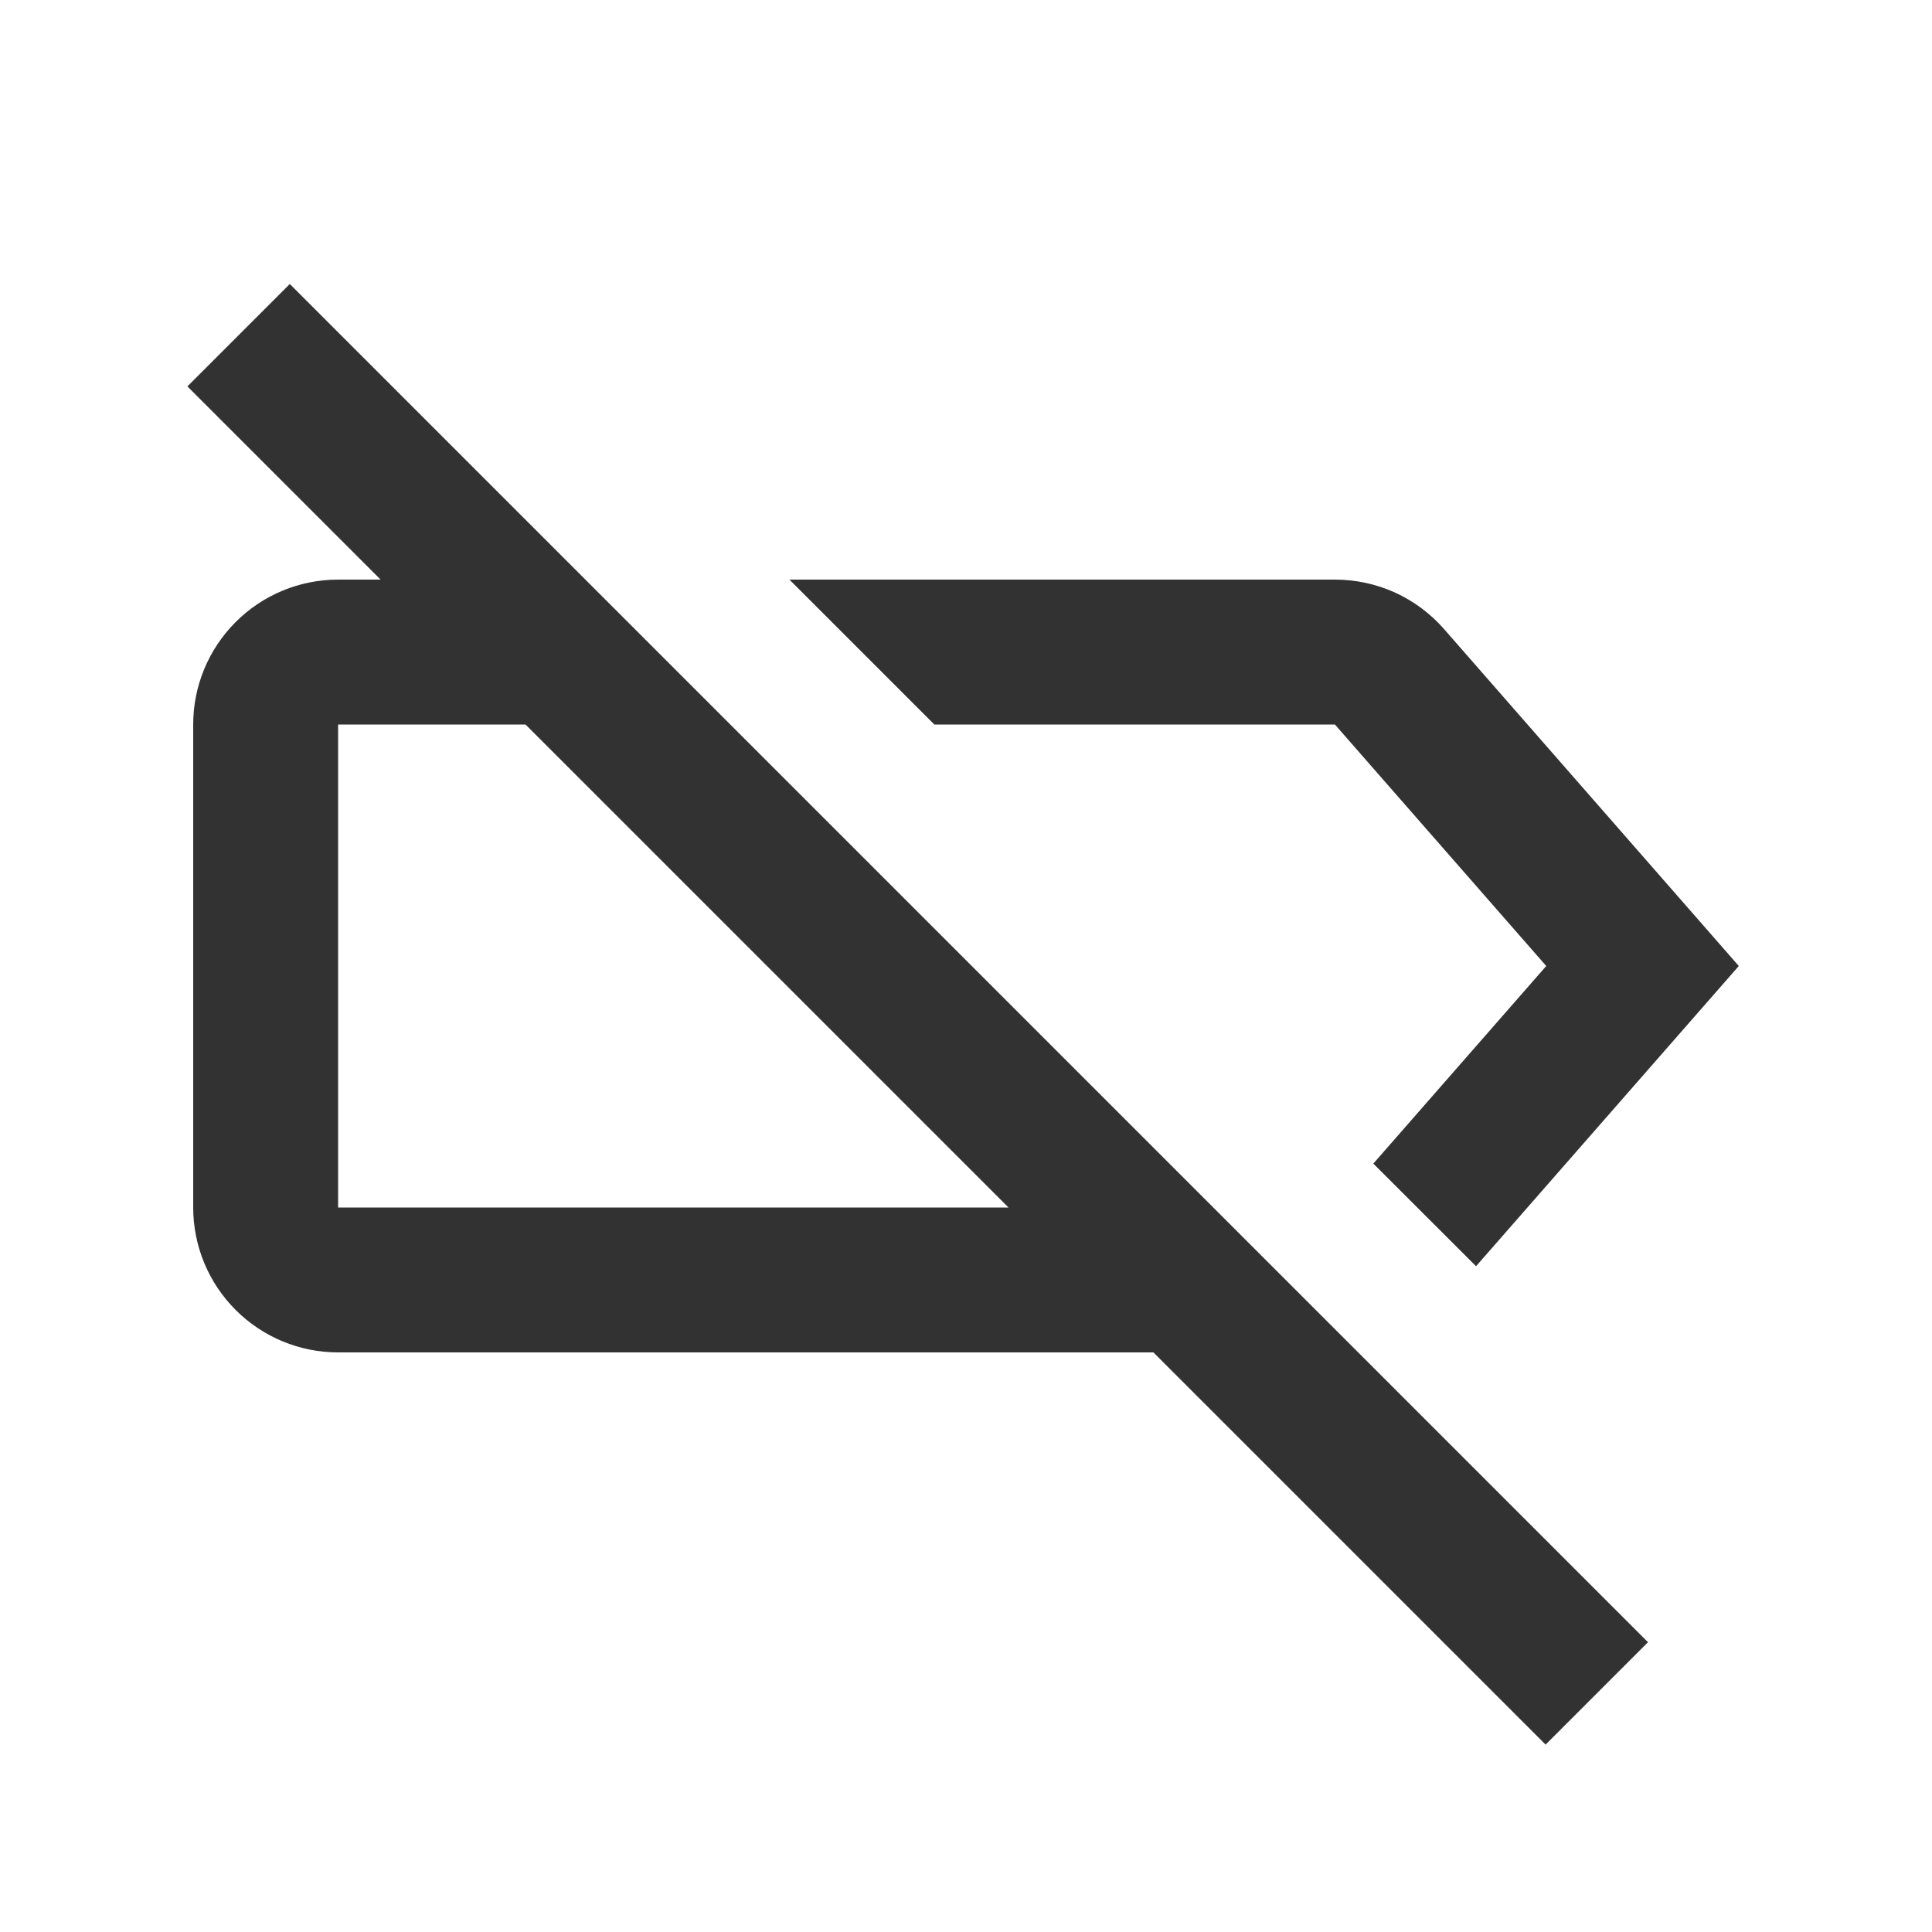
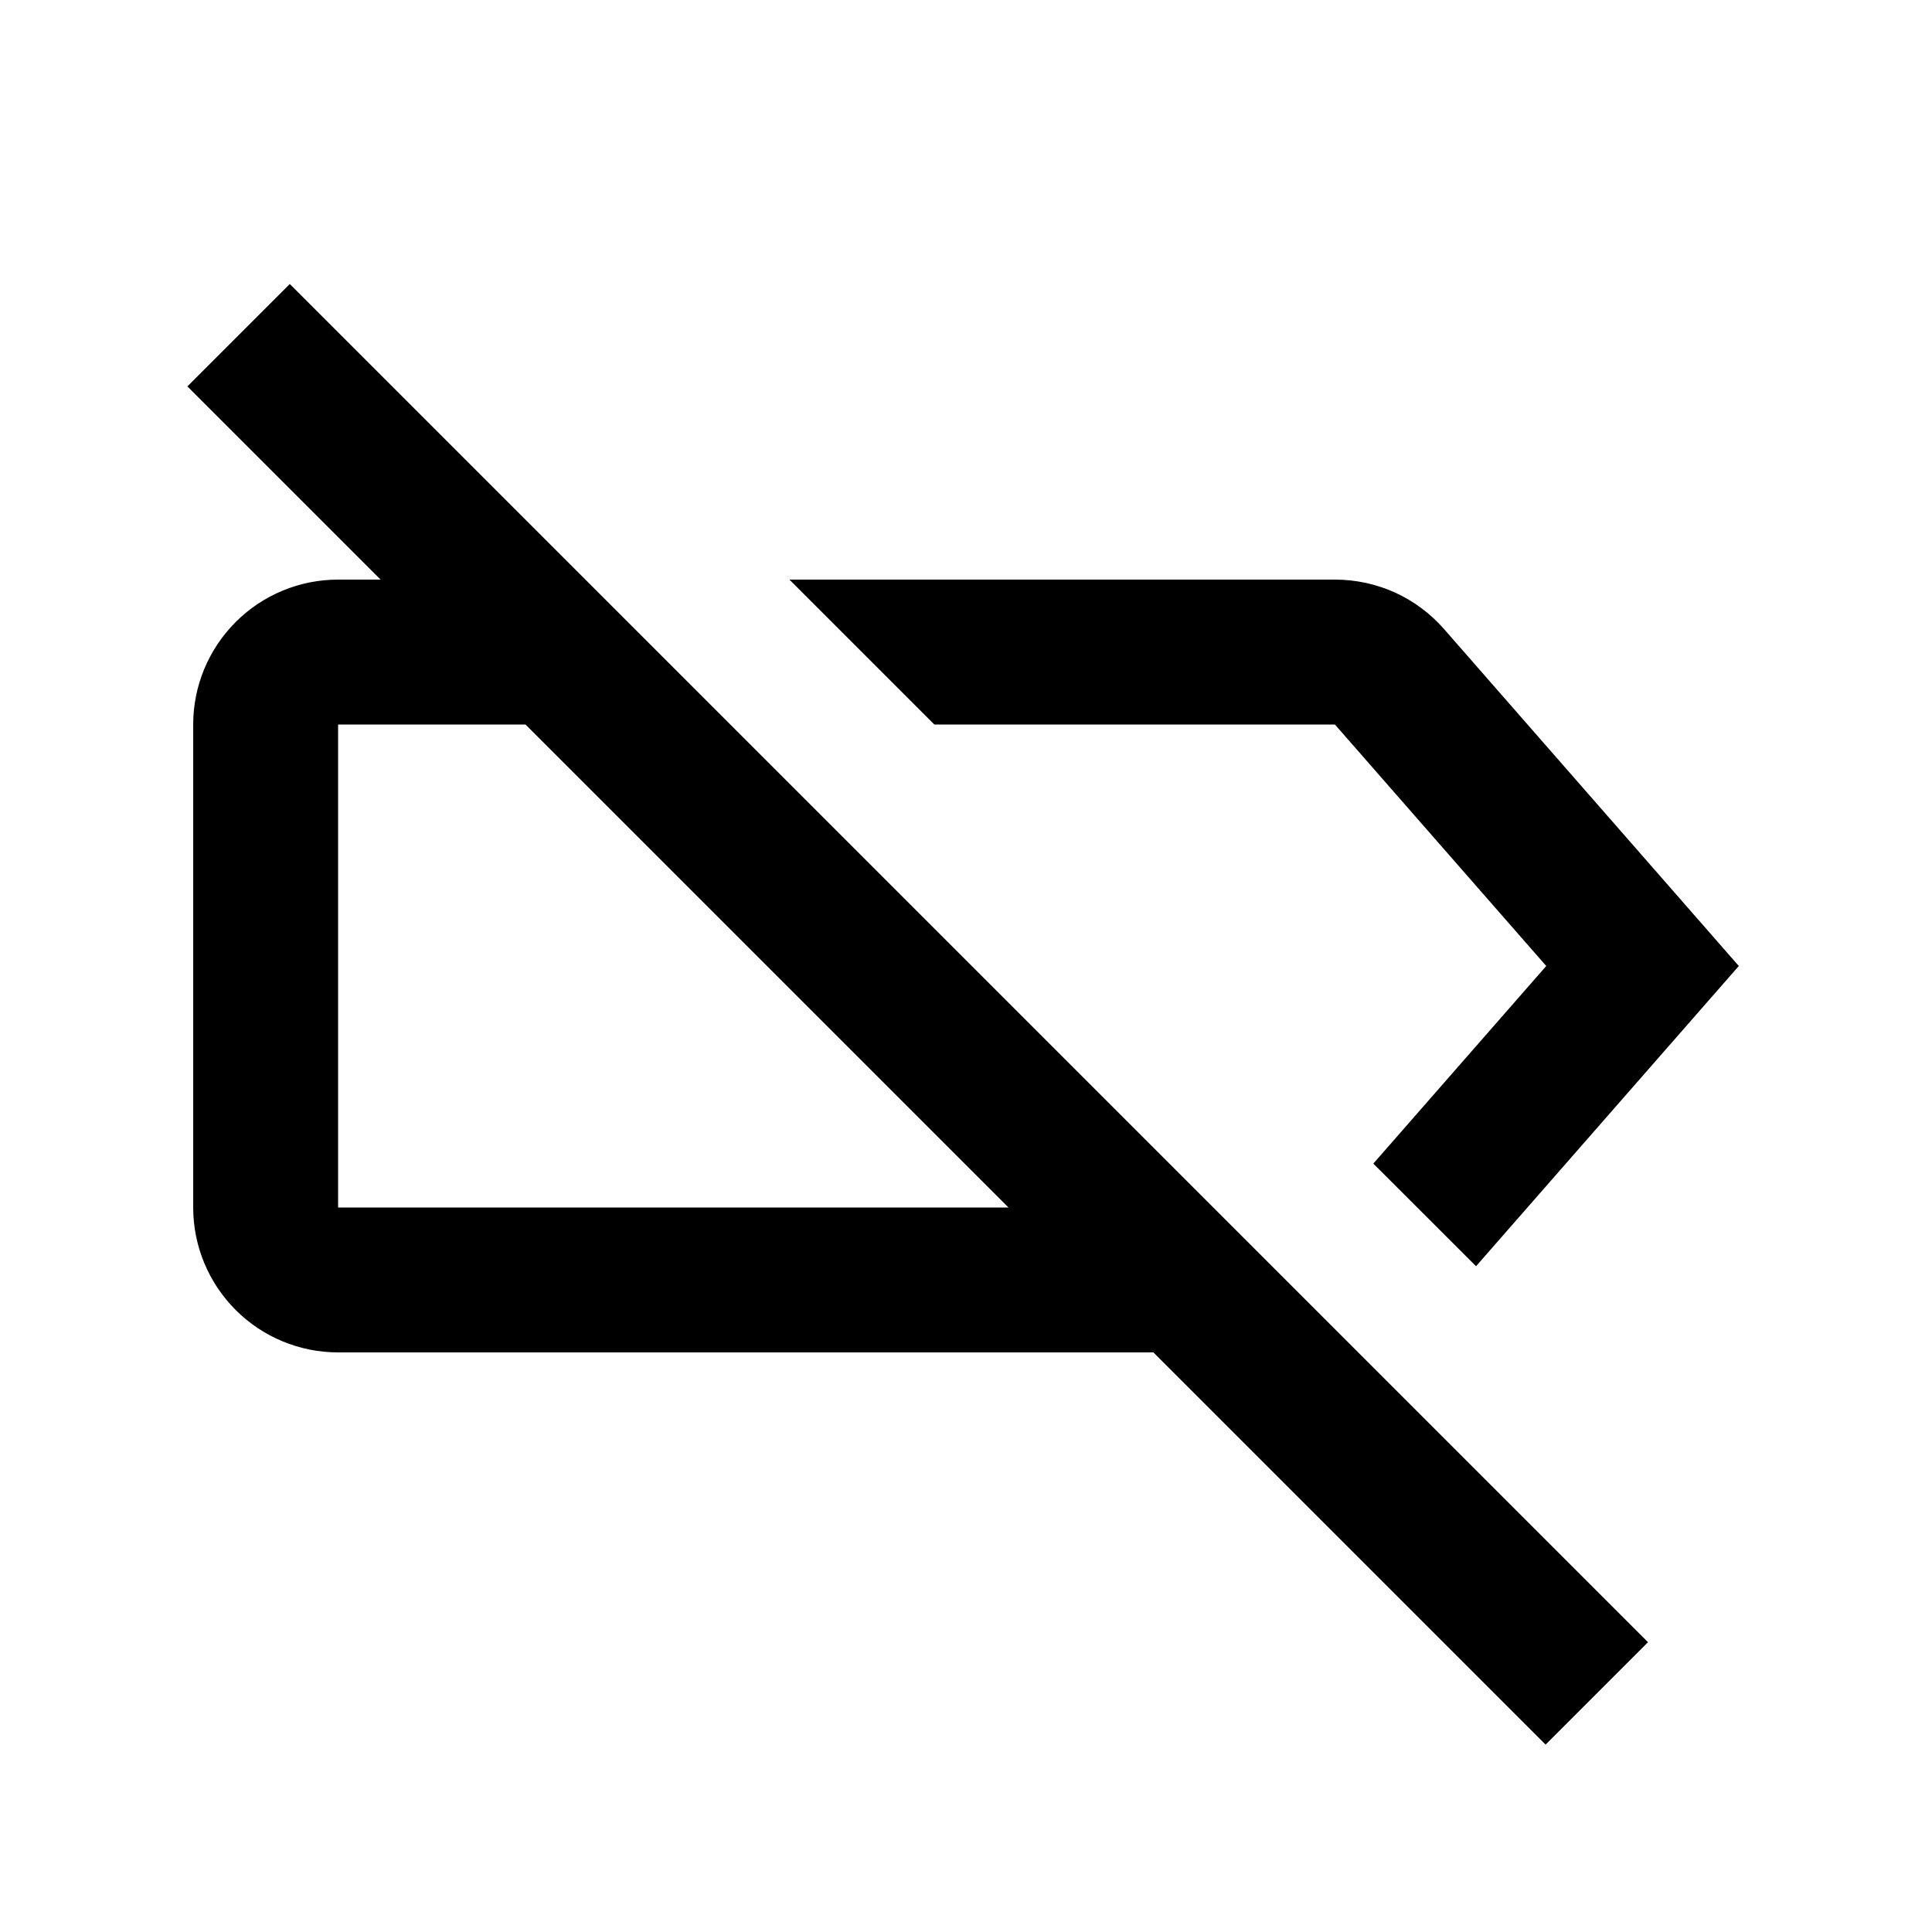
<svg xmlns="http://www.w3.org/2000/svg" width="18" height="18" viewBox="0 0 18 18" fill="none">
-   <path fill-rule="evenodd" clip-rule="evenodd" d="M15.354 15.3L2.7 2.646L1.746 3.6L3.546 5.4H3.15C2.792 5.4 2.449 5.542 2.196 5.795C1.942 6.049 1.8 6.392 1.8 6.75V11.25C1.8 11.608 1.942 11.951 2.196 12.205C2.449 12.458 2.792 12.6 3.15 12.6H10.746L14.4 16.254L15.354 15.3ZM9.396 11.25L4.896 6.75H3.15V11.25H9.396ZM16.2 9L13.752 11.797L12.795 10.841L14.406 9L12.437 6.75H8.705L7.355 5.4H12.437C12.63 5.4 12.82 5.441 12.996 5.52C13.171 5.6 13.327 5.716 13.454 5.861L16.2 9Z" fill="#323232" />
+   <path fill-rule="evenodd" clip-rule="evenodd" d="M15.354 15.3L2.7 2.646L1.746 3.6L3.546 5.4H3.15C2.792 5.4 2.449 5.542 2.196 5.795C1.942 6.049 1.8 6.392 1.8 6.75V11.25C1.8 11.608 1.942 11.951 2.196 12.205C2.449 12.458 2.792 12.6 3.15 12.6H10.746L14.4 16.254L15.354 15.3ZM9.396 11.25L4.896 6.75H3.15V11.25H9.396ZM16.2 9L13.752 11.797L12.795 10.841L14.406 9L12.437 6.75H8.705L7.355 5.4H12.437C12.63 5.4 12.82 5.441 12.996 5.52C13.171 5.6 13.327 5.716 13.454 5.861L16.2 9Z" fill="currentColor" />
</svg>
